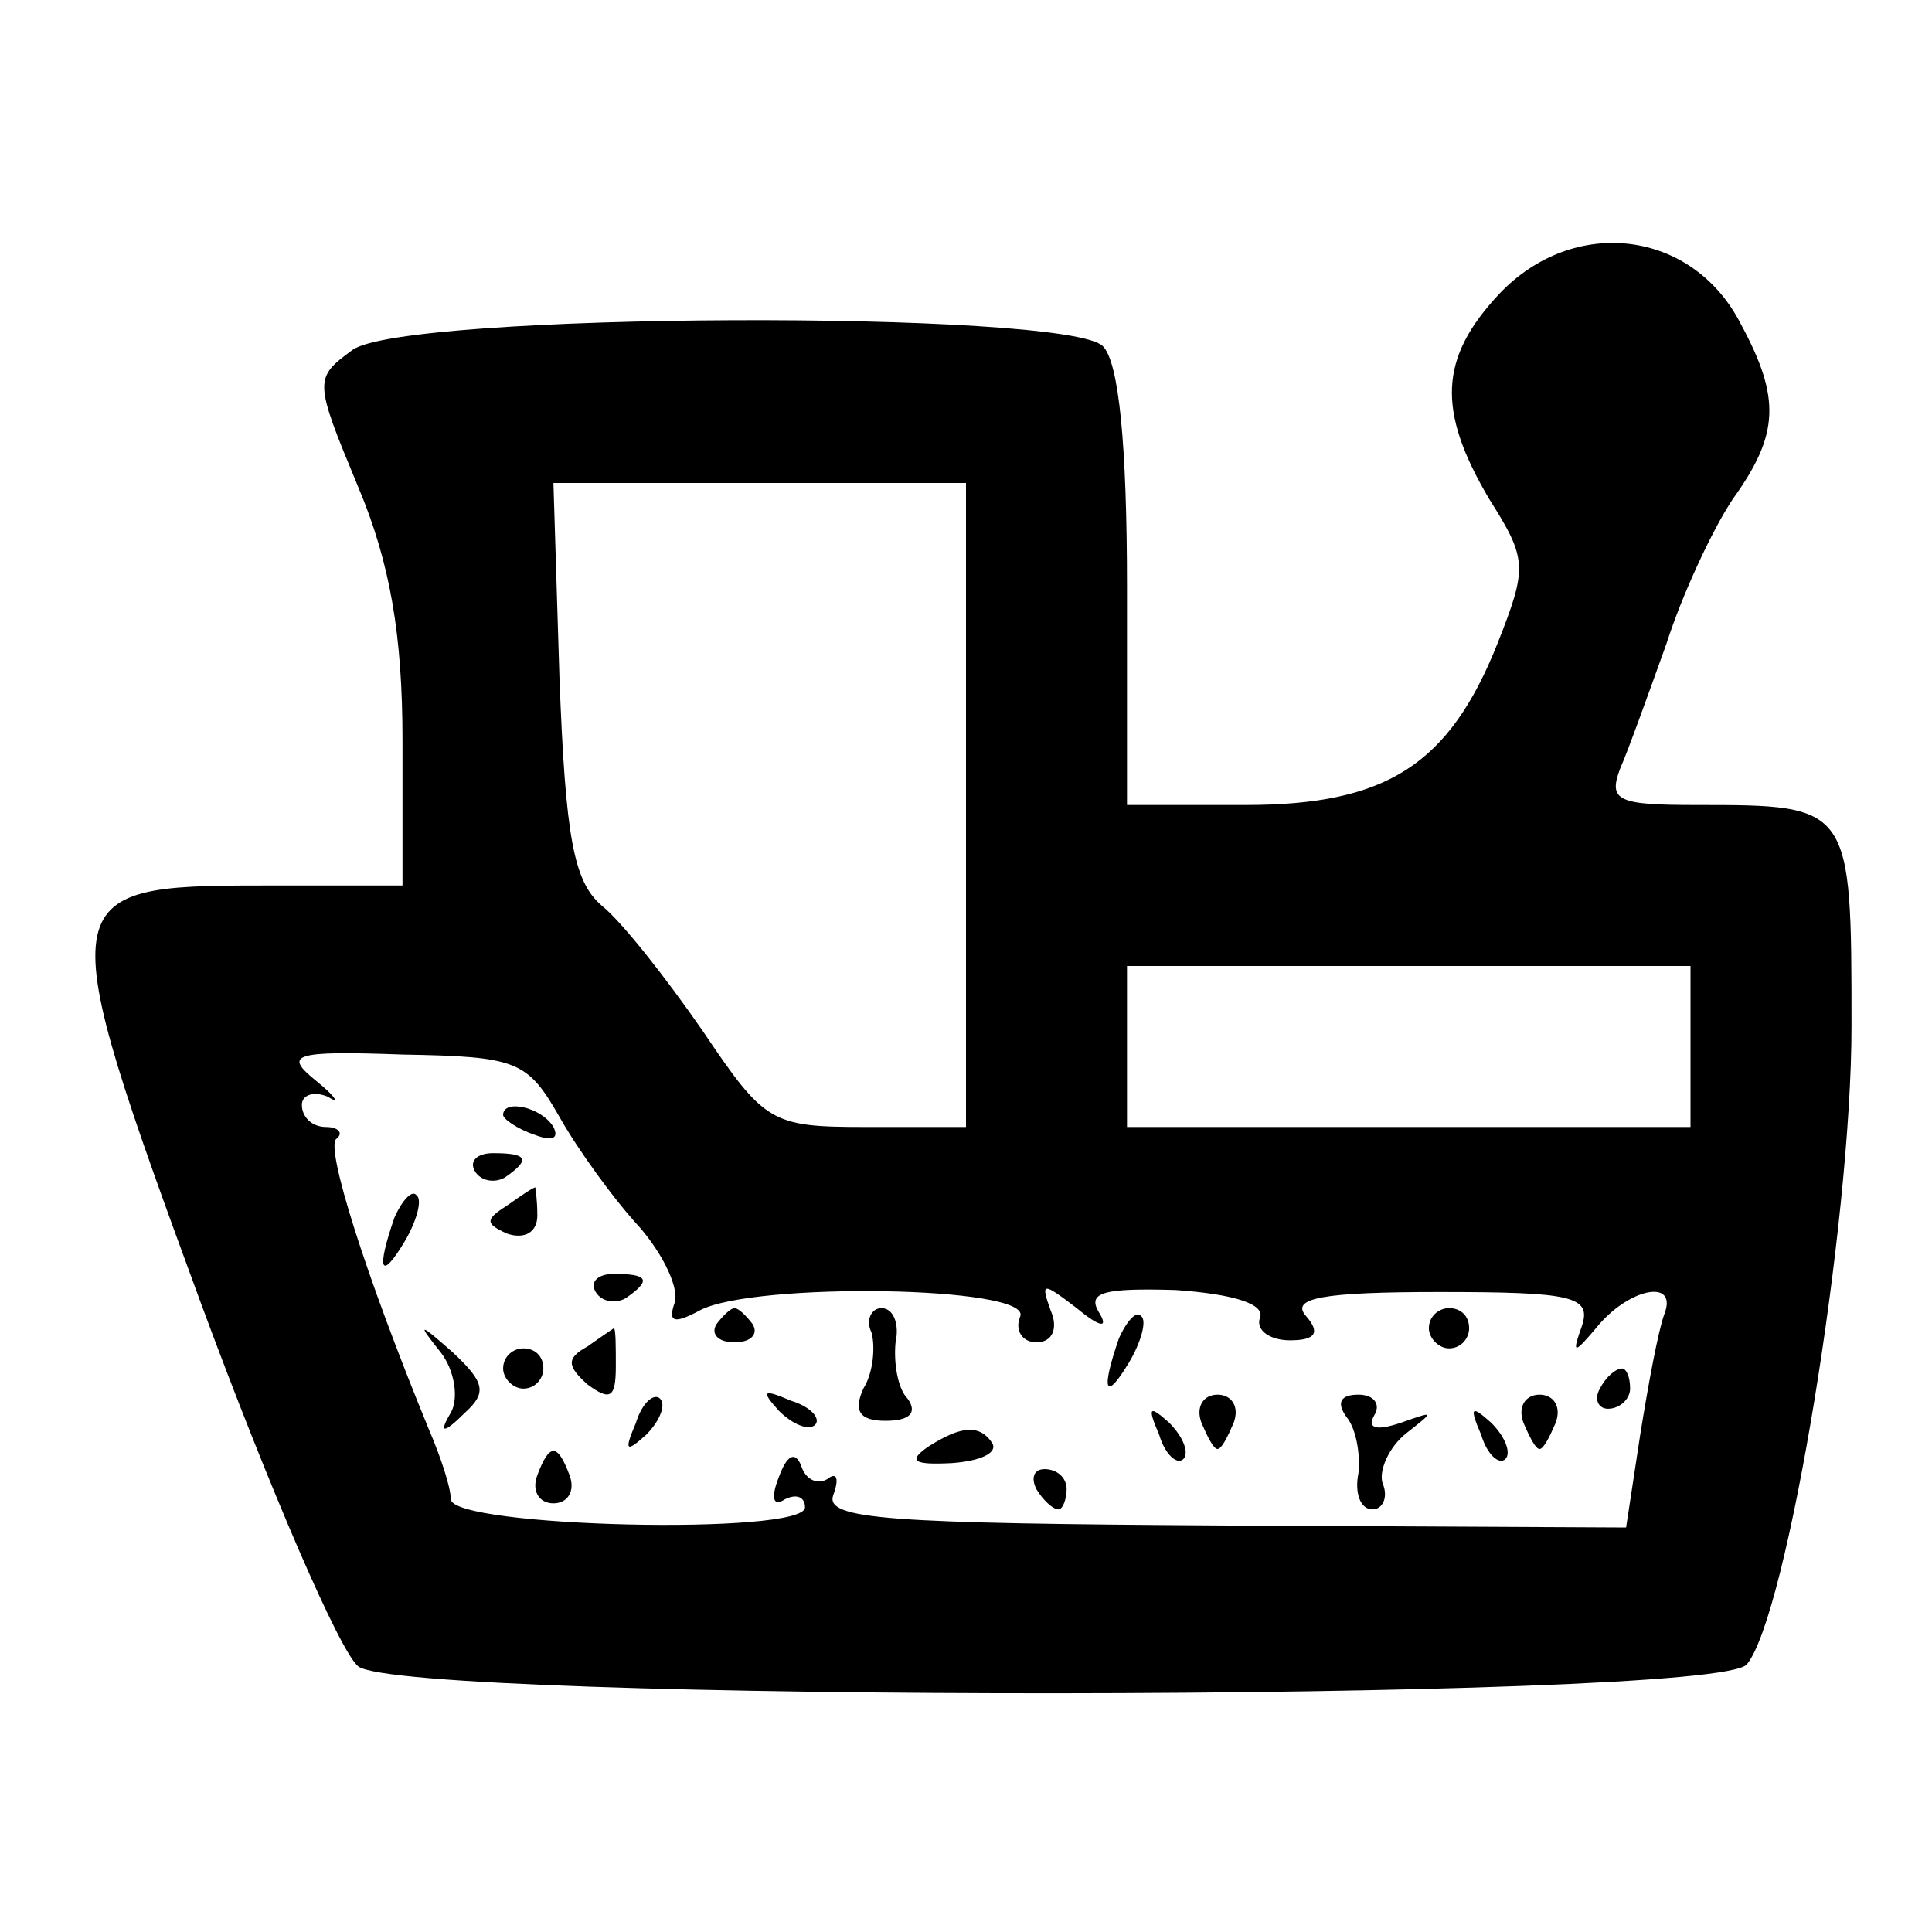
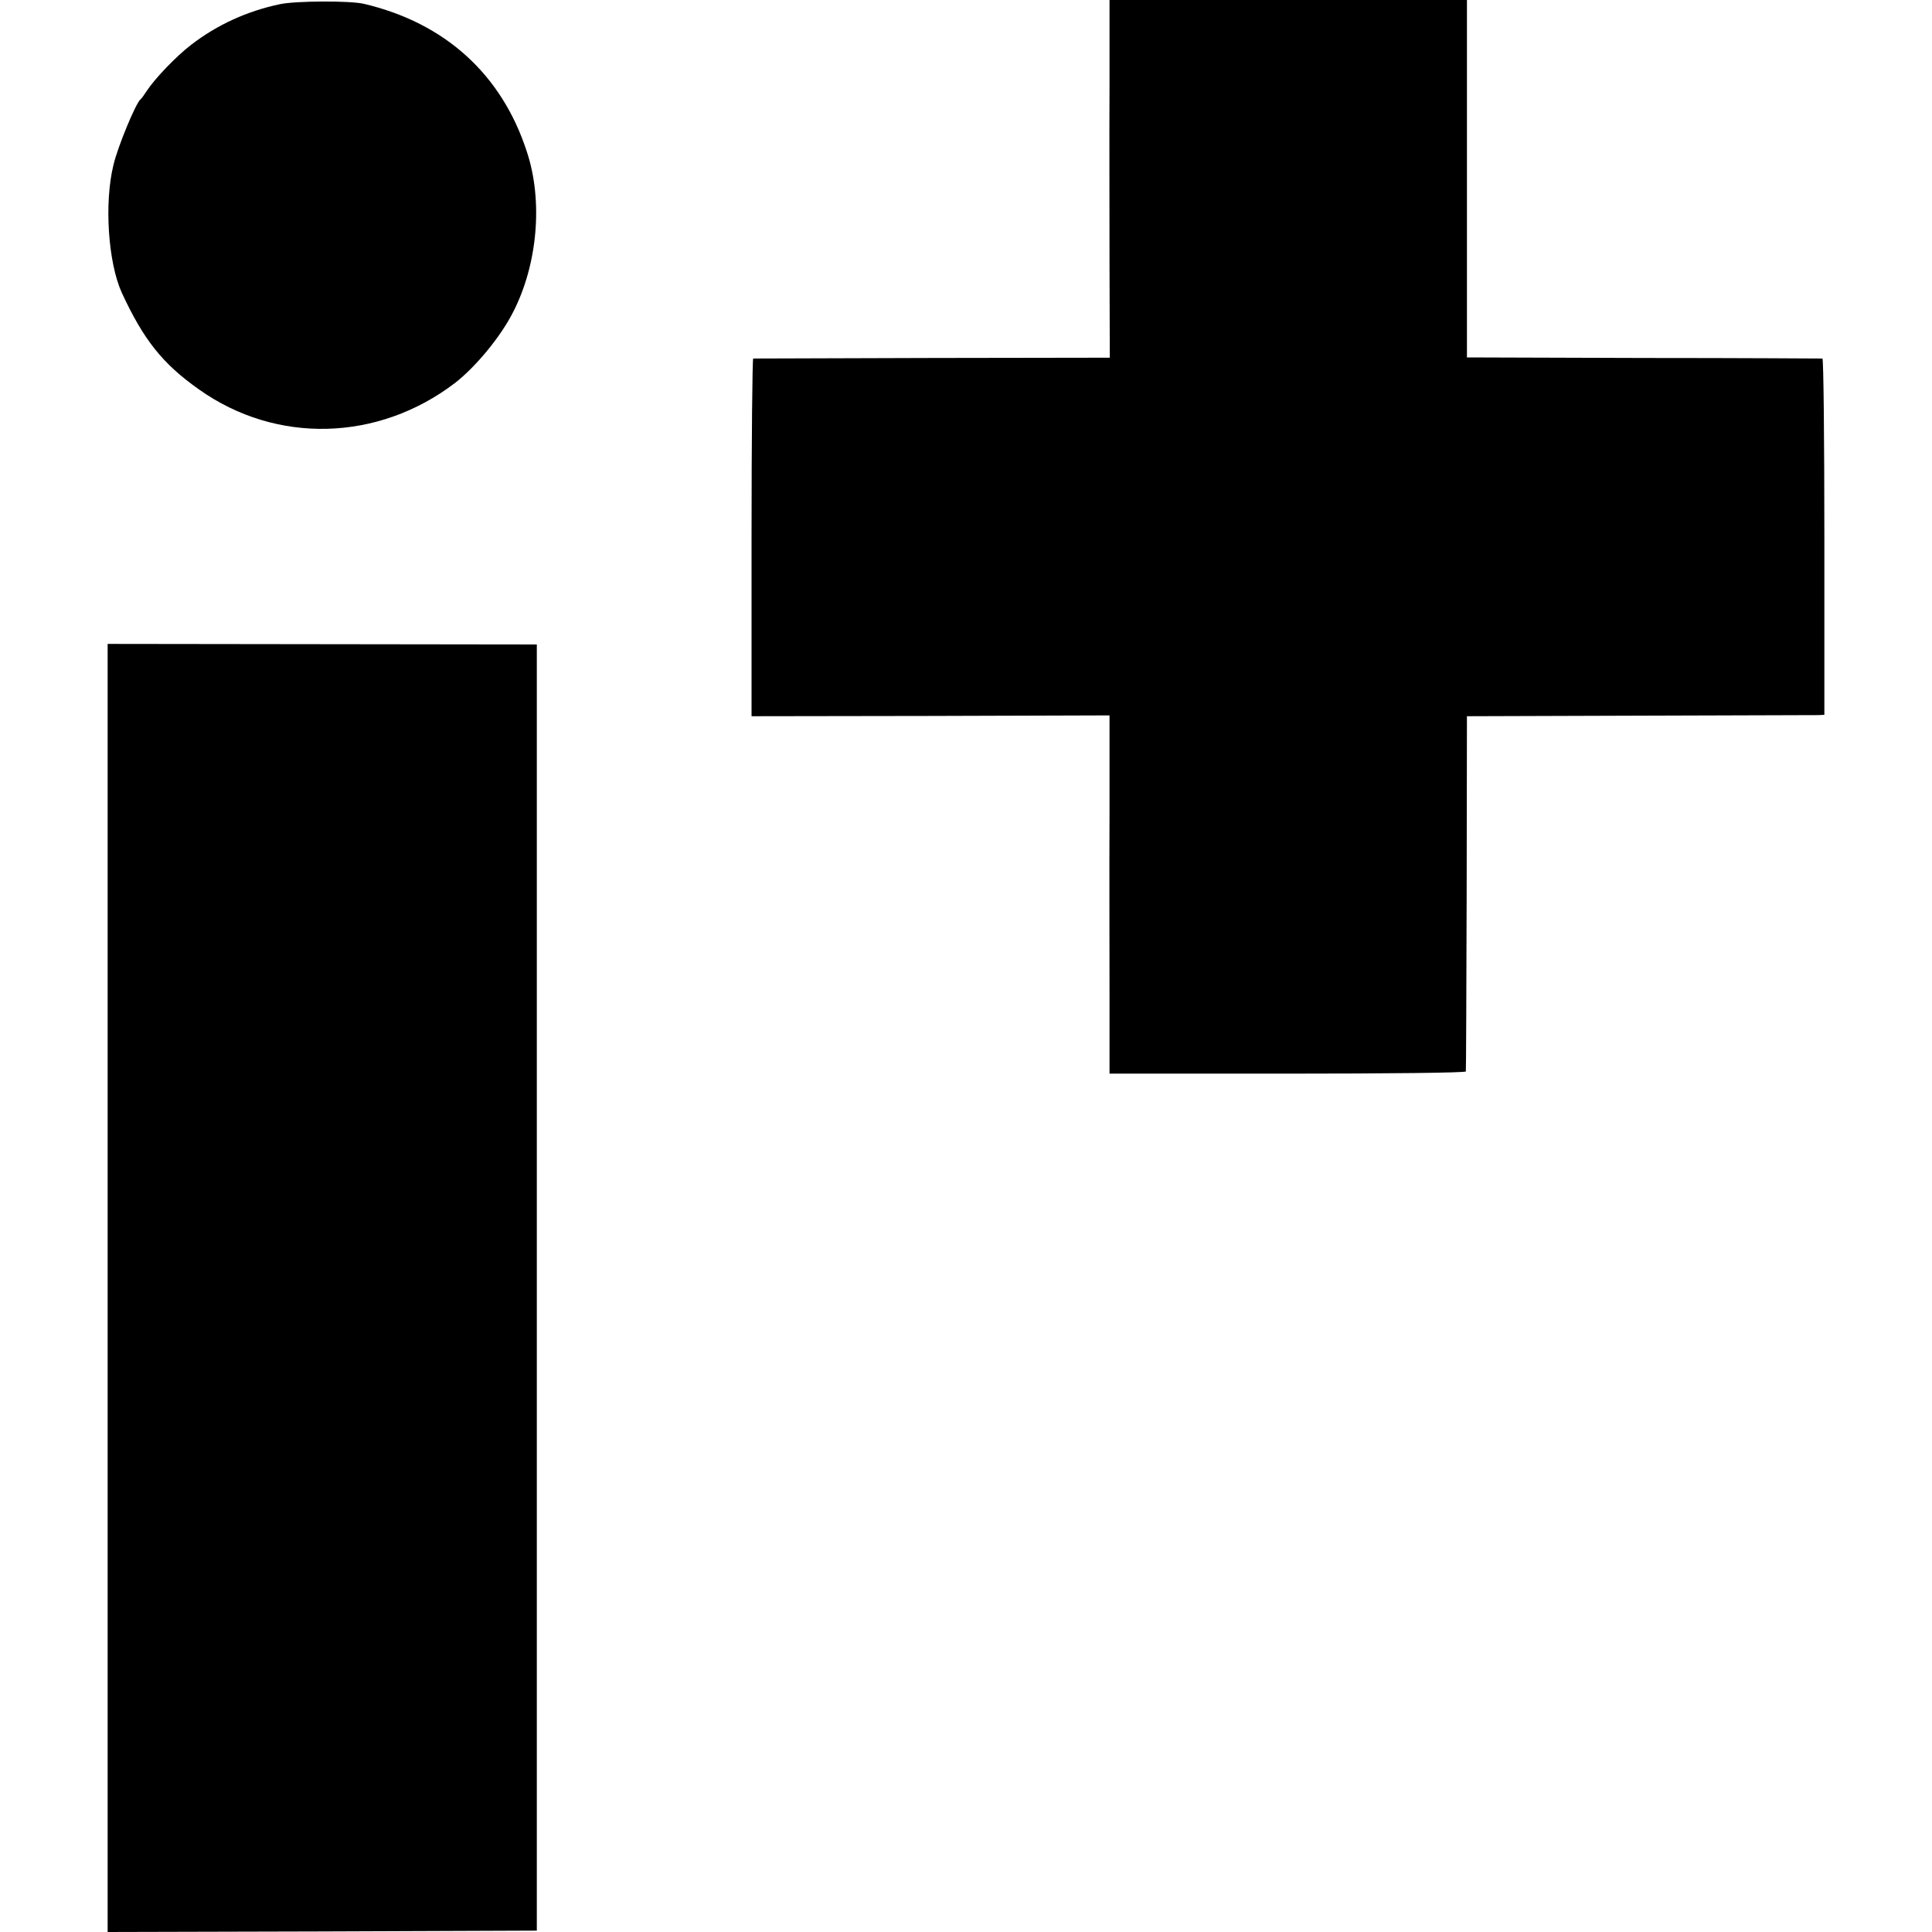
- <svg xmlns="http://www.w3.org/2000/svg" version="1.0" width="96pt" height="96pt" viewBox="0 0 96 96" preserveAspectRatio="xMidYMid meet">
-   <g transform="translate(0,96) scale(0.1,-0.1)" fill="#000000" stroke="none">
-     <path d="M745 814 c-30 -32 -31 -58 -5 -102 19 -30 19 -34 4 -72 -24 -60 -55 -80 -125 -80 l-59 0 0 108 c0 71 -4 112 -12 120 -18 18 -348 17 -373 -2 -19 -14 -19 -15 3 -68 16 -38 22 -74 22 -126 l0 -72 -70 0 c-104 0 -105 -4 -30 -208 34 -92 69 -173 78 -180 23 -18 675 -18 690 1 20 24 52 219 52 317 0 110 0 110 -77 110 -39 0 -44 2 -38 18 4 9 14 37 23 62 8 25 23 57 33 72 23 32 24 50 4 87 -24 47 -83 54 -120 15z m-265 -254 l0 -160 -50 0 c-47 0 -50 2 -81 48 -18 26 -40 54 -50 62 -14 12 -18 34 -21 113 l-3 97 103 0 102 0 0 -160z m360 -120 l0 -40 -140 0 -140 0 0 40 0 40 140 0 140 0 0 -40z m-562 -35 c9 -16 27 -41 40 -55 12 -14 20 -31 17 -38 -3 -9 0 -10 13 -3 27 14 164 12 159 -3 -3 -7 1 -13 8 -13 8 0 11 7 7 16 -5 14 -4 14 13 1 12 -10 16 -10 11 -2 -6 10 3 12 38 11 29 -2 45 -7 42 -14 -2 -6 5 -11 15 -11 13 0 15 4 8 12 -8 9 8 12 66 12 66 0 76 -2 71 -17 -5 -14 -4 -14 7 -1 16 20 41 25 34 7 -3 -8 -8 -35 -12 -60 l-7 -46 -200 1 c-167 1 -198 3 -194 15 3 8 2 12 -3 8 -5 -3 -11 0 -13 7 -3 7 -7 5 -11 -6 -4 -10 -3 -15 3 -11 6 3 10 1 10 -4 0 -14 -175 -10 -176 4 0 6 -5 21 -11 35 -32 78 -51 139 -46 144 4 3 1 6 -5 6 -7 0 -12 5 -12 11 0 5 6 7 13 4 6 -4 4 0 -6 8 -16 13 -12 15 43 13 57 -1 62 -3 78 -31z" />
-     <path d="M250 406 c0 -2 7 -7 16 -10 8 -3 12 -2 9 4 -6 10 -25 14 -25 6z" />
-     <path d="M236 378 c3 -5 10 -6 15 -3 13 9 11 12 -6 12 -8 0 -12 -4 -9 -9z" />
-     <path d="M196 355 c-9 -26 -7 -32 5 -12 6 10 9 21 6 23 -2 3 -7 -2 -11 -11z" />
-     <path d="M252 361 c-11 -7 -11 -9 0 -14 9 -3 15 1 15 9 0 8 -1 14 -1 14 -1 0 -7 -4 -14 -9z" />
-     <path d="M296 318 c3 -5 10 -6 15 -3 13 9 11 12 -6 12 -8 0 -12 -4 -9 -9z" />
-     <path d="M356 302 c-3 -5 1 -9 9 -9 8 0 12 4 9 9 -3 4 -7 8 -9 8 -2 0 -6 -4 -9 -8z" />
-     <path d="M433 298 c2 -7 1 -20 -4 -28 -5 -11 -2 -16 11 -16 12 0 16 4 11 11 -5 5 -7 18 -6 28 2 9 -1 17 -7 17 -5 0 -8 -6 -5 -12z" />
-     <path d="M556 295 c-9 -26 -7 -32 5 -12 6 10 9 21 6 23 -2 3 -7 -2 -11 -11z" />
-     <path d="M710 300 c0 -5 5 -10 10 -10 6 0 10 5 10 10 0 6 -4 10 -10 10 -5 0 -10 -4 -10 -10z" />
-     <path d="M219 288 c7 -9 9 -23 5 -30 -6 -10 -4 -11 7 0 11 10 10 15 -6 30 -17 15 -18 15 -6 0z" />
-     <path d="M292 291 c-11 -6 -10 -10 0 -19 11 -8 14 -7 14 9 0 10 0 19 -1 19 0 0 -6 -4 -13 -9z" />
-     <path d="M250 280 c0 -5 5 -10 10 -10 6 0 10 5 10 10 0 6 -4 10 -10 10 -5 0 -10 -4 -10 -10z" />
-     <path d="M795 270 c-3 -5 -1 -10 4 -10 6 0 11 5 11 10 0 6 -2 10 -4 10 -3 0 -8 -4 -11 -10z" />
-     <path d="M316 253 c-6 -14 -5 -15 5 -6 7 7 10 15 7 18 -3 3 -9 -2 -12 -12z" />
-     <path d="M387 259 c7 -7 15 -10 18 -7 3 3 -2 9 -12 12 -14 6 -15 5 -6 -5z" />
-     <path d="M597 253 c3 -7 6 -13 8 -13 2 0 5 6 8 13 3 8 -1 14 -8 14 -7 0 -11 -6 -8 -14z" />
-     <path d="M669 256 c5 -6 7 -19 6 -28 -2 -10 1 -18 7 -18 5 0 8 6 5 13 -2 6 3 18 12 25 14 11 14 11 -3 5 -12 -4 -17 -3 -13 4 3 5 0 10 -8 10 -9 0 -11 -4 -6 -11z" />
-     <path d="M757 253 c3 -7 6 -13 8 -13 2 0 5 6 8 13 3 8 -1 14 -8 14 -7 0 -11 -6 -8 -14z" />
-     <path d="M576 247 c3 -10 9 -15 12 -12 3 3 0 11 -7 18 -10 9 -11 8 -5 -6z" />
-     <path d="M736 247 c3 -10 9 -15 12 -12 3 3 0 11 -7 18 -10 9 -11 8 -5 -6z" />
-     <path d="M461 241 c-10 -7 -7 -9 12 -8 14 1 23 5 20 10 -6 9 -15 9 -32 -2z" />
-     <path d="M267 227 c-3 -8 1 -14 8 -14 7 0 11 6 8 14 -6 16 -10 16 -16 0z" />
-     <path d="M515 220 c3 -5 8 -10 11 -10 2 0 4 5 4 10 0 6 -5 10 -11 10 -5 0 -7 -4 -4 -10z" />
+ <svg xmlns="http://www.w3.org/2000/svg" version="1.0" width="700pt" height="700pt" viewBox="0 0 700 700" preserveAspectRatio="xMidYMid meet">
+   <g transform="translate(0,700) scale(0.1,-0.1)" fill="#000000" stroke="none">
+     <path d="M1015 6985 c-119 -25 -227 -74 -322 -147 -55 -42 -133 -124 -161 -167 -9 -14 -19 -28 -23 -31 -17 -14 -82 -170 -98 -238 -34 -138 -19 -354 30 -462 79 -171 148 -258 280 -351 280 -199 649 -189 927 23 76 59 166 168 211 257 89 173 109 403 50 581 -91 281 -297 467 -590 536 -50 12 -246 11 -304 -1z" />
+     <path d="M4020 6688 c-1 -172 0 -464 0 -649 l1 -335 -643 -1 c-354 -1 -646 -2 -649 -2 -3 -1 -6 -292 -6 -648 l0 -648 648 1 649 2 0 -357 c-1 -196 0 -488 0 -648 l0 -293 645 0 c355 0 646 3 646 8 1 4 2 295 3 647 l1 640 625 2 c344 1 635 2 648 2 l22 1 0 645 c0 355 -3 645 -7 646 -5 0 -296 2 -648 2 l-640 2 0 648 0 647 -647 0 -648 0 0 -312z" />
+     <path d="M390 2333 l0 -2333 778 2 777 3 0 2330 0 2330 -778 1 -777 1 0 -2334z" />
  </g>
</svg>
